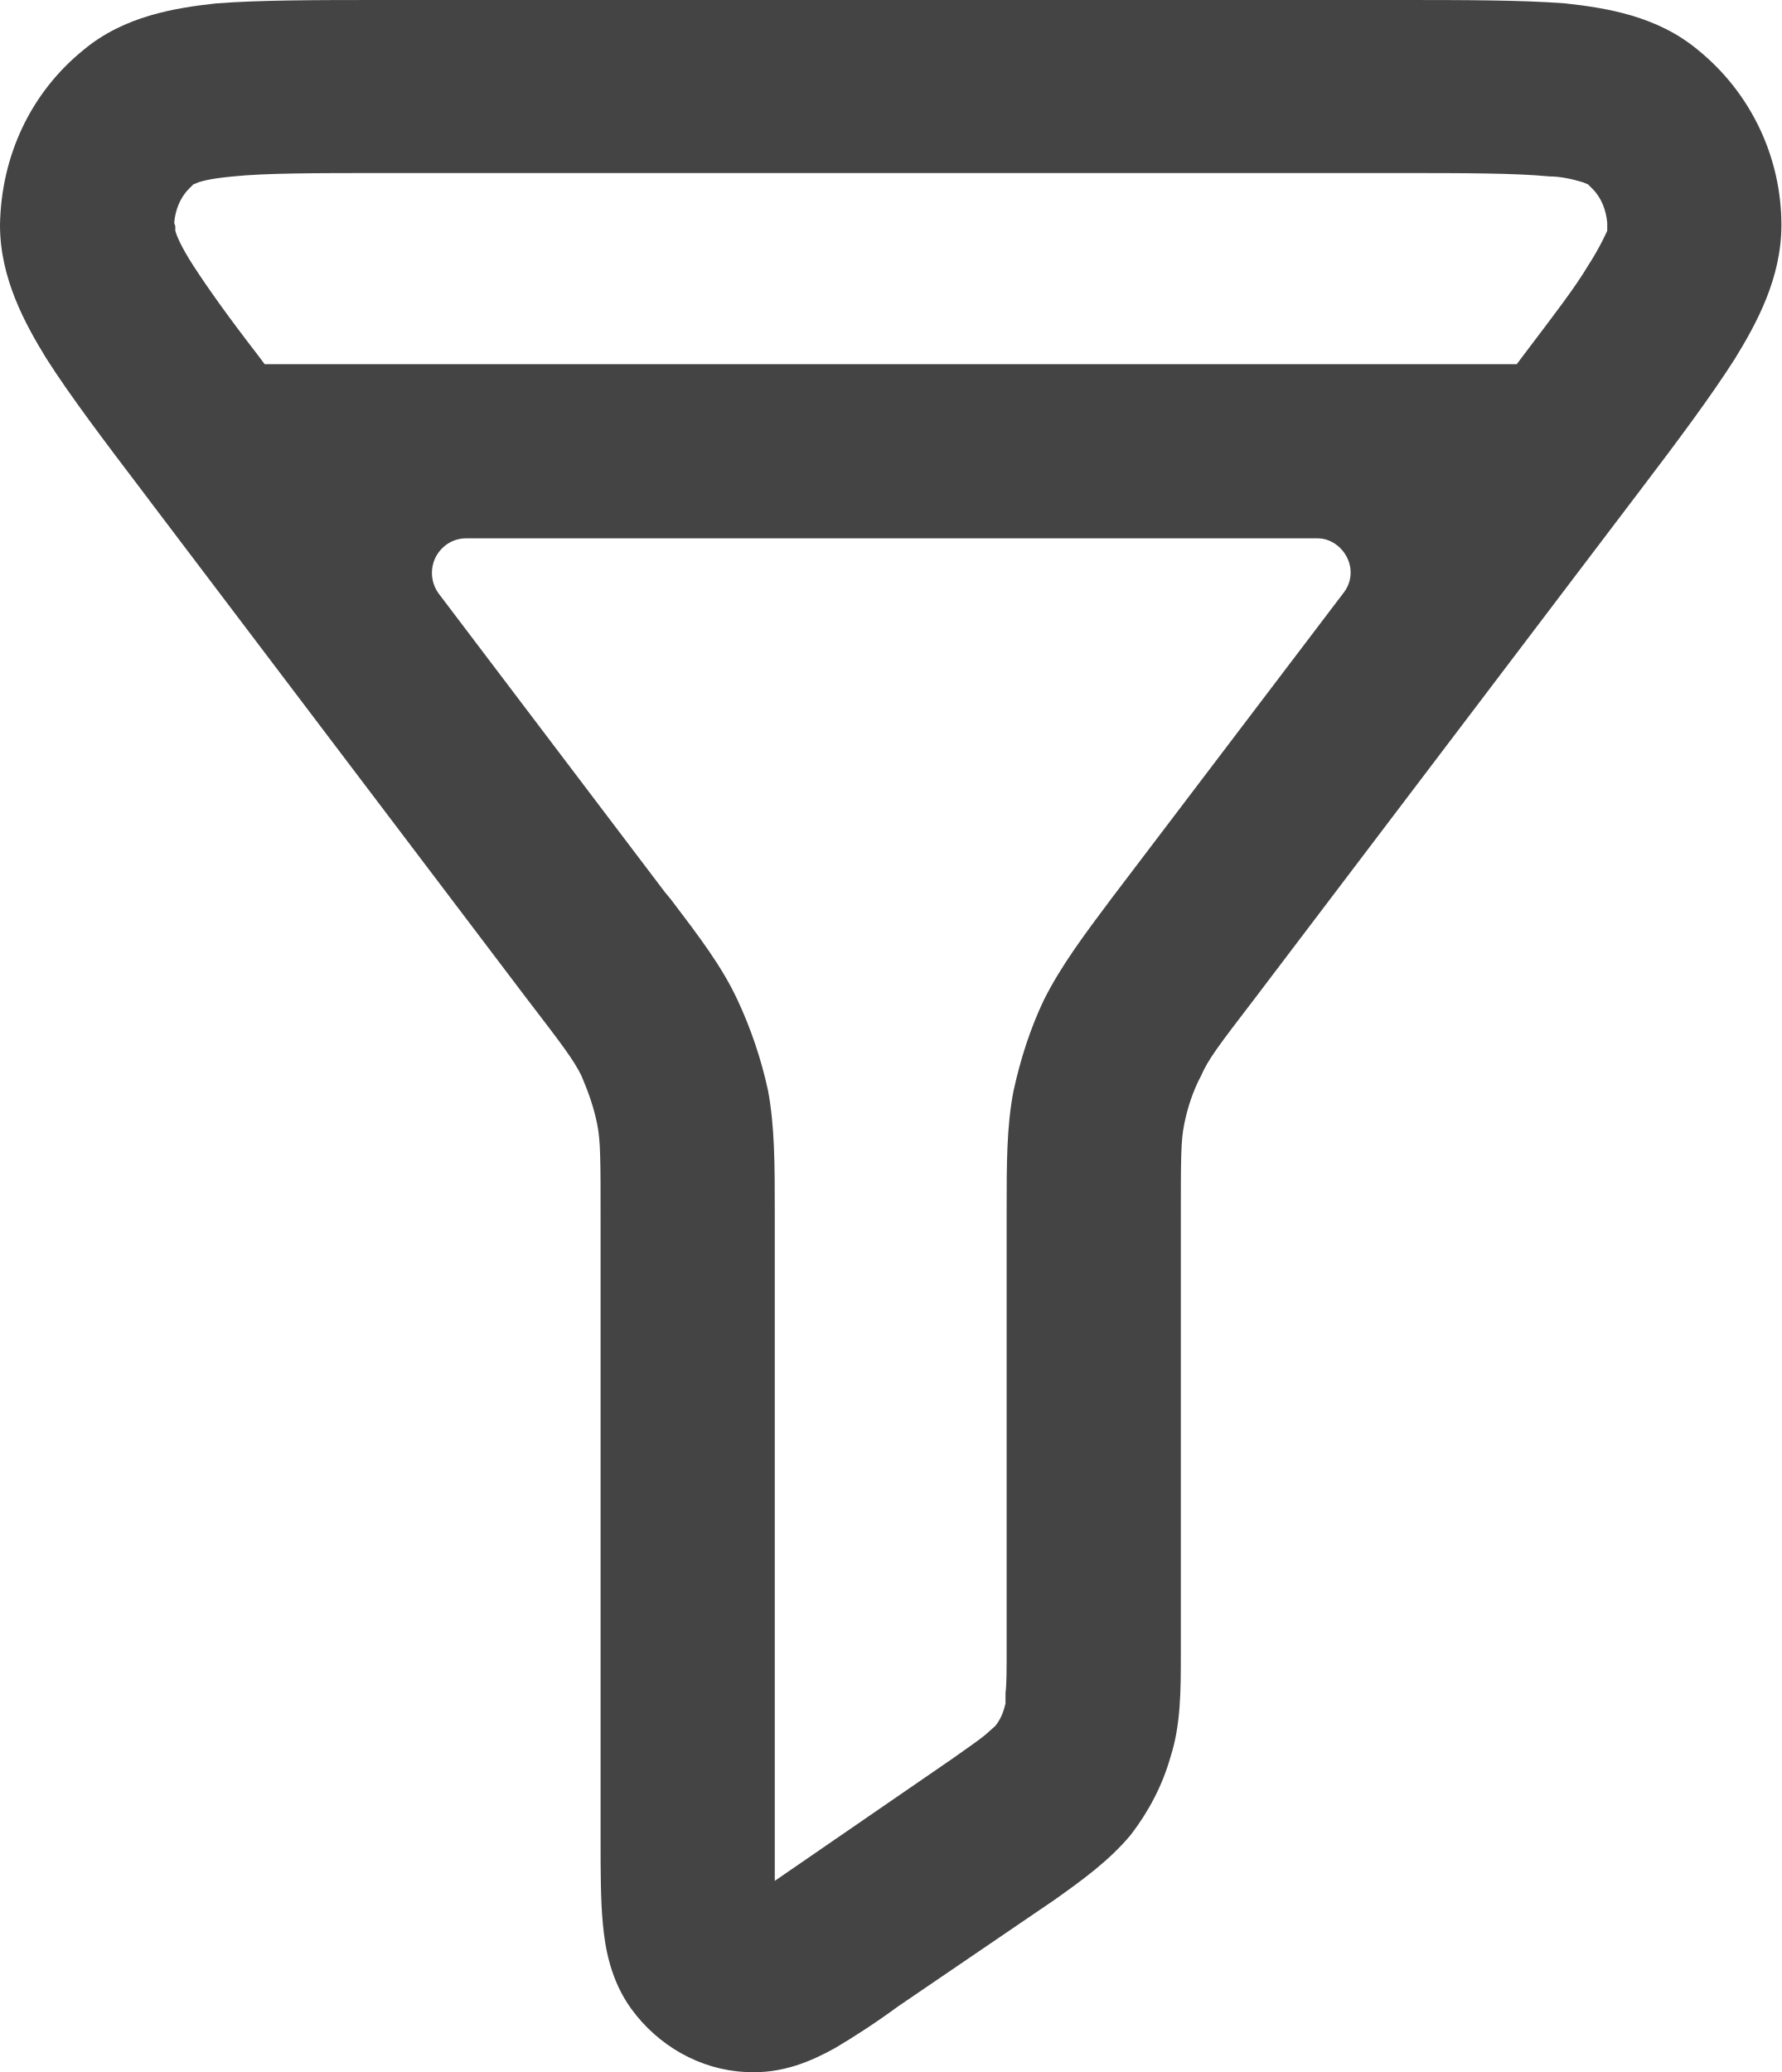
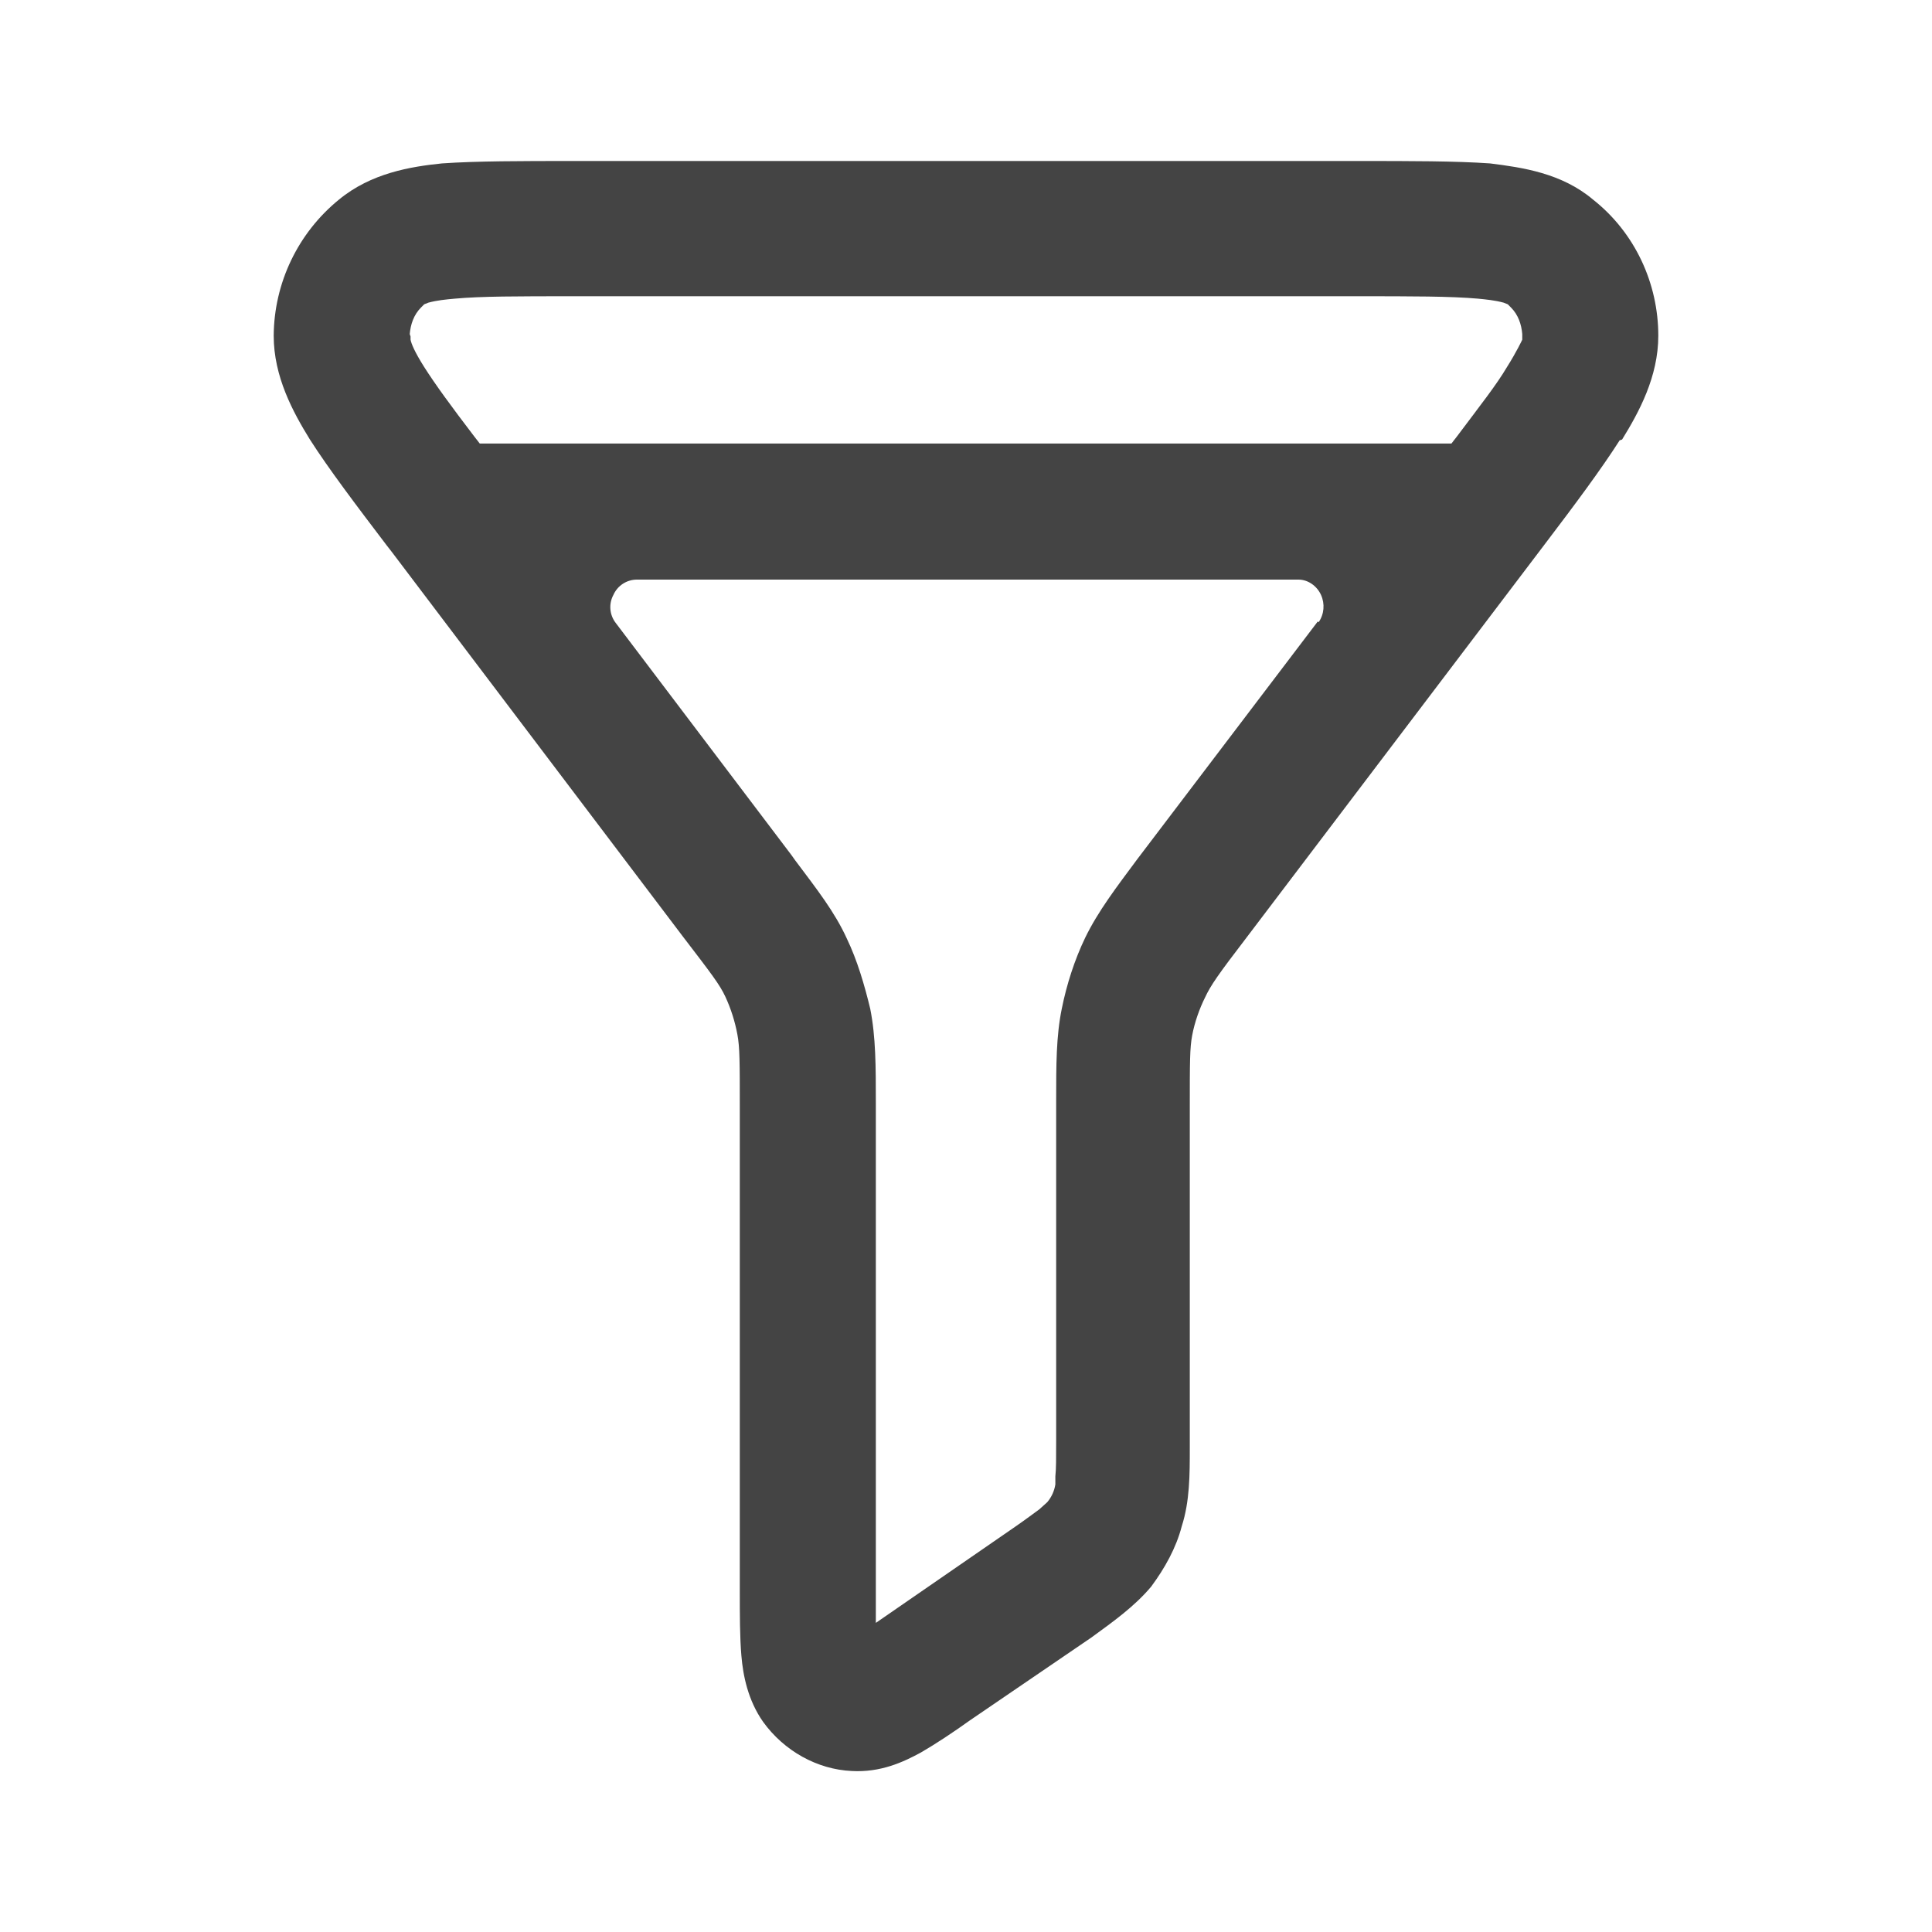
- <svg xmlns="http://www.w3.org/2000/svg" viewBox="0 0 15.75 18.32">
-   <path fill="#444" d="M15.34 3.17c.19-.31.41-.71.41-1.18 0-.6-.27-1.17-.74-1.55-.36-.3-.81-.37-1.17-.41-.39-.03-.9-.03-1.49-.03H3.4c-.59 0-1.1 0-1.49.03C1.55.07 1.1.14.74.44.27.82.01 1.38 0 1.99c0 .47.22.87.41 1.18.21.33.52.74.87 1.2l.06.08 3.31 4.37c.33.43.42.55.49.69.06.14.11.28.14.43s.03.31.03.86v5.48c0 .26 0 .52.02.73.02.22.07.5.25.75.24.33.61.54 1.01.56.33.02.59-.1.79-.21.17-.1.37-.23.56-.37l1.38-.94c.24-.17.49-.35.68-.58.16-.21.28-.44.35-.69.09-.28.09-.59.09-.89V10.8c0-.57 0-.71.03-.86s.08-.3.15-.43c.06-.14.15-.26.48-.69l3.39-4.47c.35-.46.64-.85.85-1.18m-3.46 2.07-2.05 2.7c-.24.32-.45.6-.6.9-.12.25-.21.53-.27.81-.06.31-.06.64-.06 1.05v3.86c0 .21 0 .33-.01.41v.09c-.02.09-.05.15-.09.2l-.09.08c-.06.05-.15.11-.29.21l-1.57 1.08v-5.91c0-.42 0-.76-.06-1.08a3.8 3.8 0 0 0-.27-.8c-.14-.3-.34-.56-.59-.89l-.05-.06-2-2.64a.31.31 0 0 1-.03-.32c.05-.1.15-.17.27-.17h7.53c.11 0 .21.07.26.17s.04.22-.03.31M14.21 2v.04s-.06.14-.17.31c-.12.2-.29.42-.57.79l-.06.08H2.34l-.06-.08c-.27-.35-.44-.59-.57-.79-.11-.17-.15-.27-.16-.31V2l-.01-.03c.01-.11.05-.22.13-.3l.04-.04.05-.02c.1-.03.2-.04.3-.05.3-.03.7-.03 1.38-.03h8.87c.65 0 1.08 0 1.39.03.09 0 .19.02.29.05l.05.02.04.04c.08.08.12.19.13.3z" />
+ <svg xmlns="http://www.w3.org/2000/svg" viewBox="0 0 24 24">
+   <path fill="#444" d="M20.15 5.46c.21-.34.45-.78.45-1.29 0-.65-.29-1.28-.81-1.69-.39-.33-.88-.4-1.28-.45C18.08 2 17.53 2 16.88 2H7.12c-.64 0-1.2 0-1.63.03-.39.04-.88.12-1.28.45a2.2 2.2 0 0 0-.81 1.69c0 .51.24.95.45 1.29.23.36.57.81.95 1.31l.07.09 3.61 4.77c.36.47.46.6.53.75s.12.31.15.47.03.34.03.94v5.98c0 .28 0 .57.02.8.02.24.08.55.27.82.26.36.67.59 1.1.61.36.02.64-.11.86-.23.19-.11.4-.25.61-.4l1.51-1.03c.26-.19.53-.38.74-.63.17-.23.31-.48.38-.75.1-.31.1-.64.1-.97V13.8c0-.62 0-.78.03-.94s.09-.33.16-.47c.07-.15.16-.28.52-.75l3.7-4.88c.38-.5.7-.93.93-1.29Zm-3.78 2.26-2.24 2.95c-.26.35-.49.65-.65.98-.13.27-.23.58-.29.88-.07.34-.07.7-.07 1.15v4.21c0 .23 0 .36-.01.45v.1a.45.45 0 0 1-.1.22l-.1.09c-.07.05-.16.12-.32.23l-1.71 1.18v-6.45c0-.46 0-.83-.07-1.18-.07-.29-.16-.6-.29-.87-.15-.33-.37-.61-.64-.97l-.05-.07-2.18-2.88a.32.32 0 0 1-.03-.35.32.32 0 0 1 .29-.19h8.22c.12 0 .23.08.28.19s.04.24-.03.34Zm2.54-3.54v.04s-.07.15-.19.34c-.13.22-.32.46-.62.86l-.07.09H5.96l-.07-.09c-.29-.38-.48-.64-.62-.86-.12-.19-.16-.29-.17-.34v-.04l-.01-.03c.01-.12.05-.24.14-.33l.04-.04.05-.02c.11-.03.22-.04.33-.05.33-.03.76-.03 1.51-.03h9.68c.71 0 1.18 0 1.52.03.1.01.21.02.32.05l.05.02.04.04c.09.09.13.21.14.33z" />
</svg>
